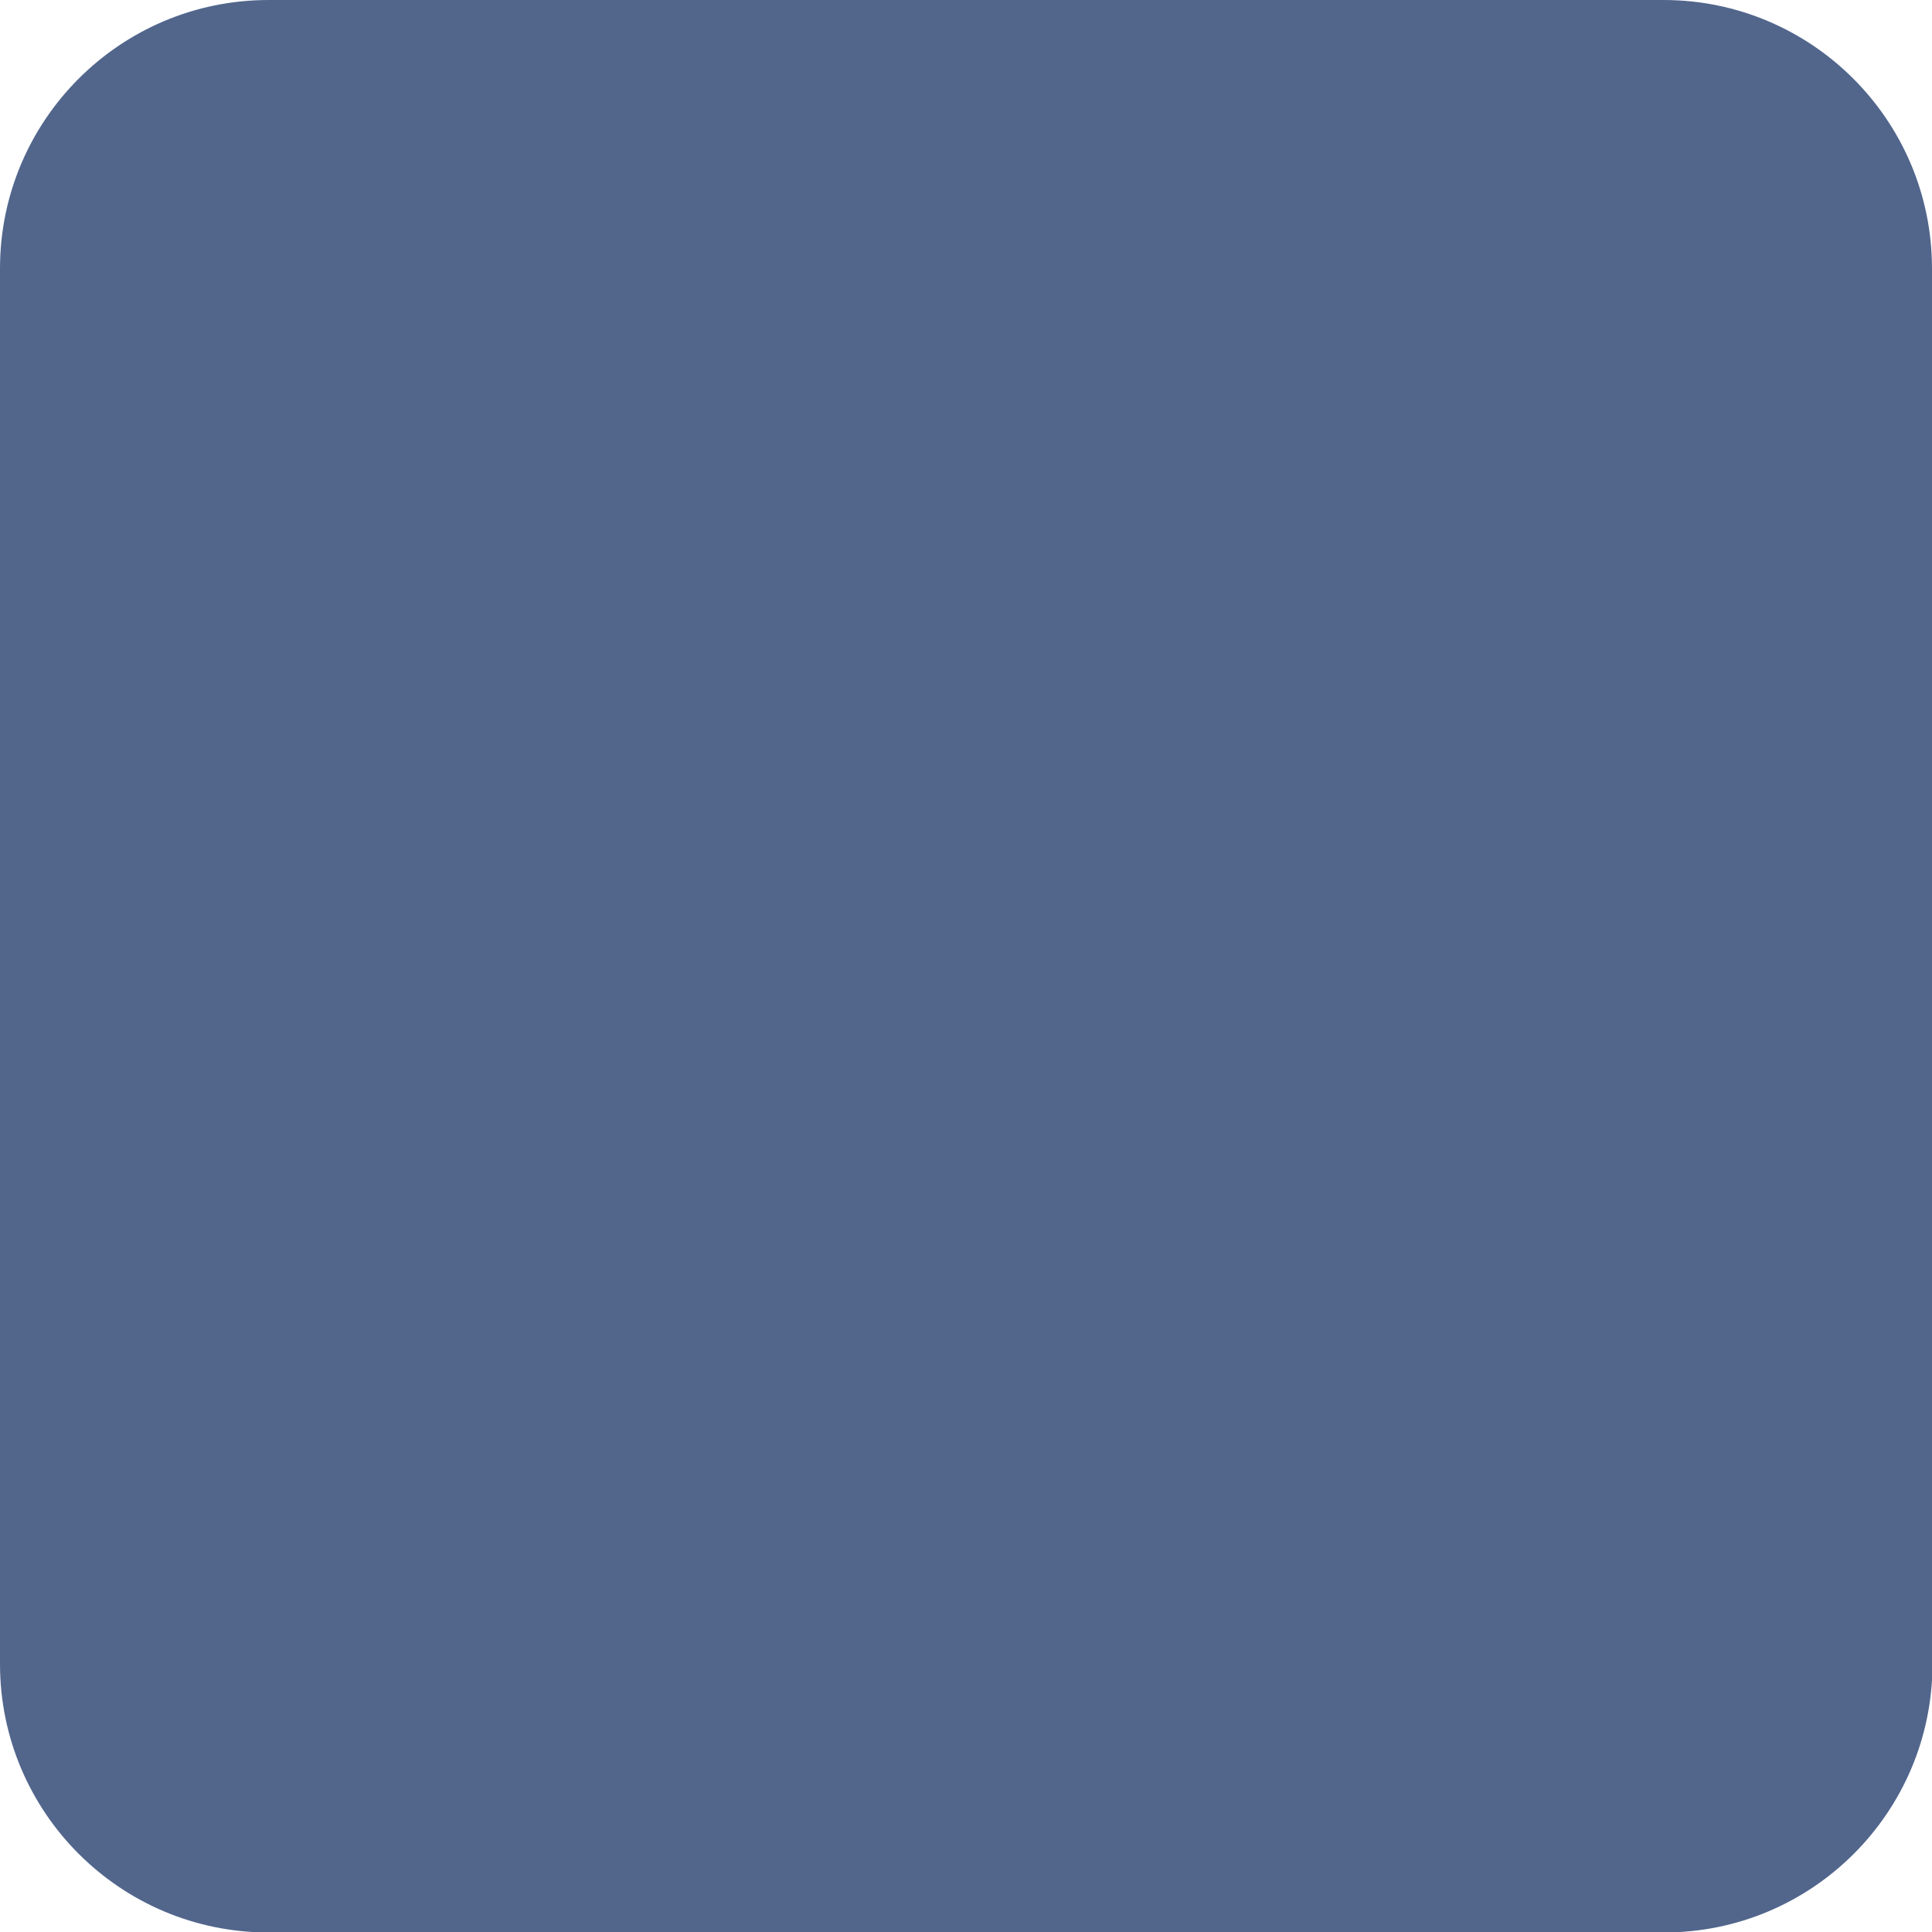
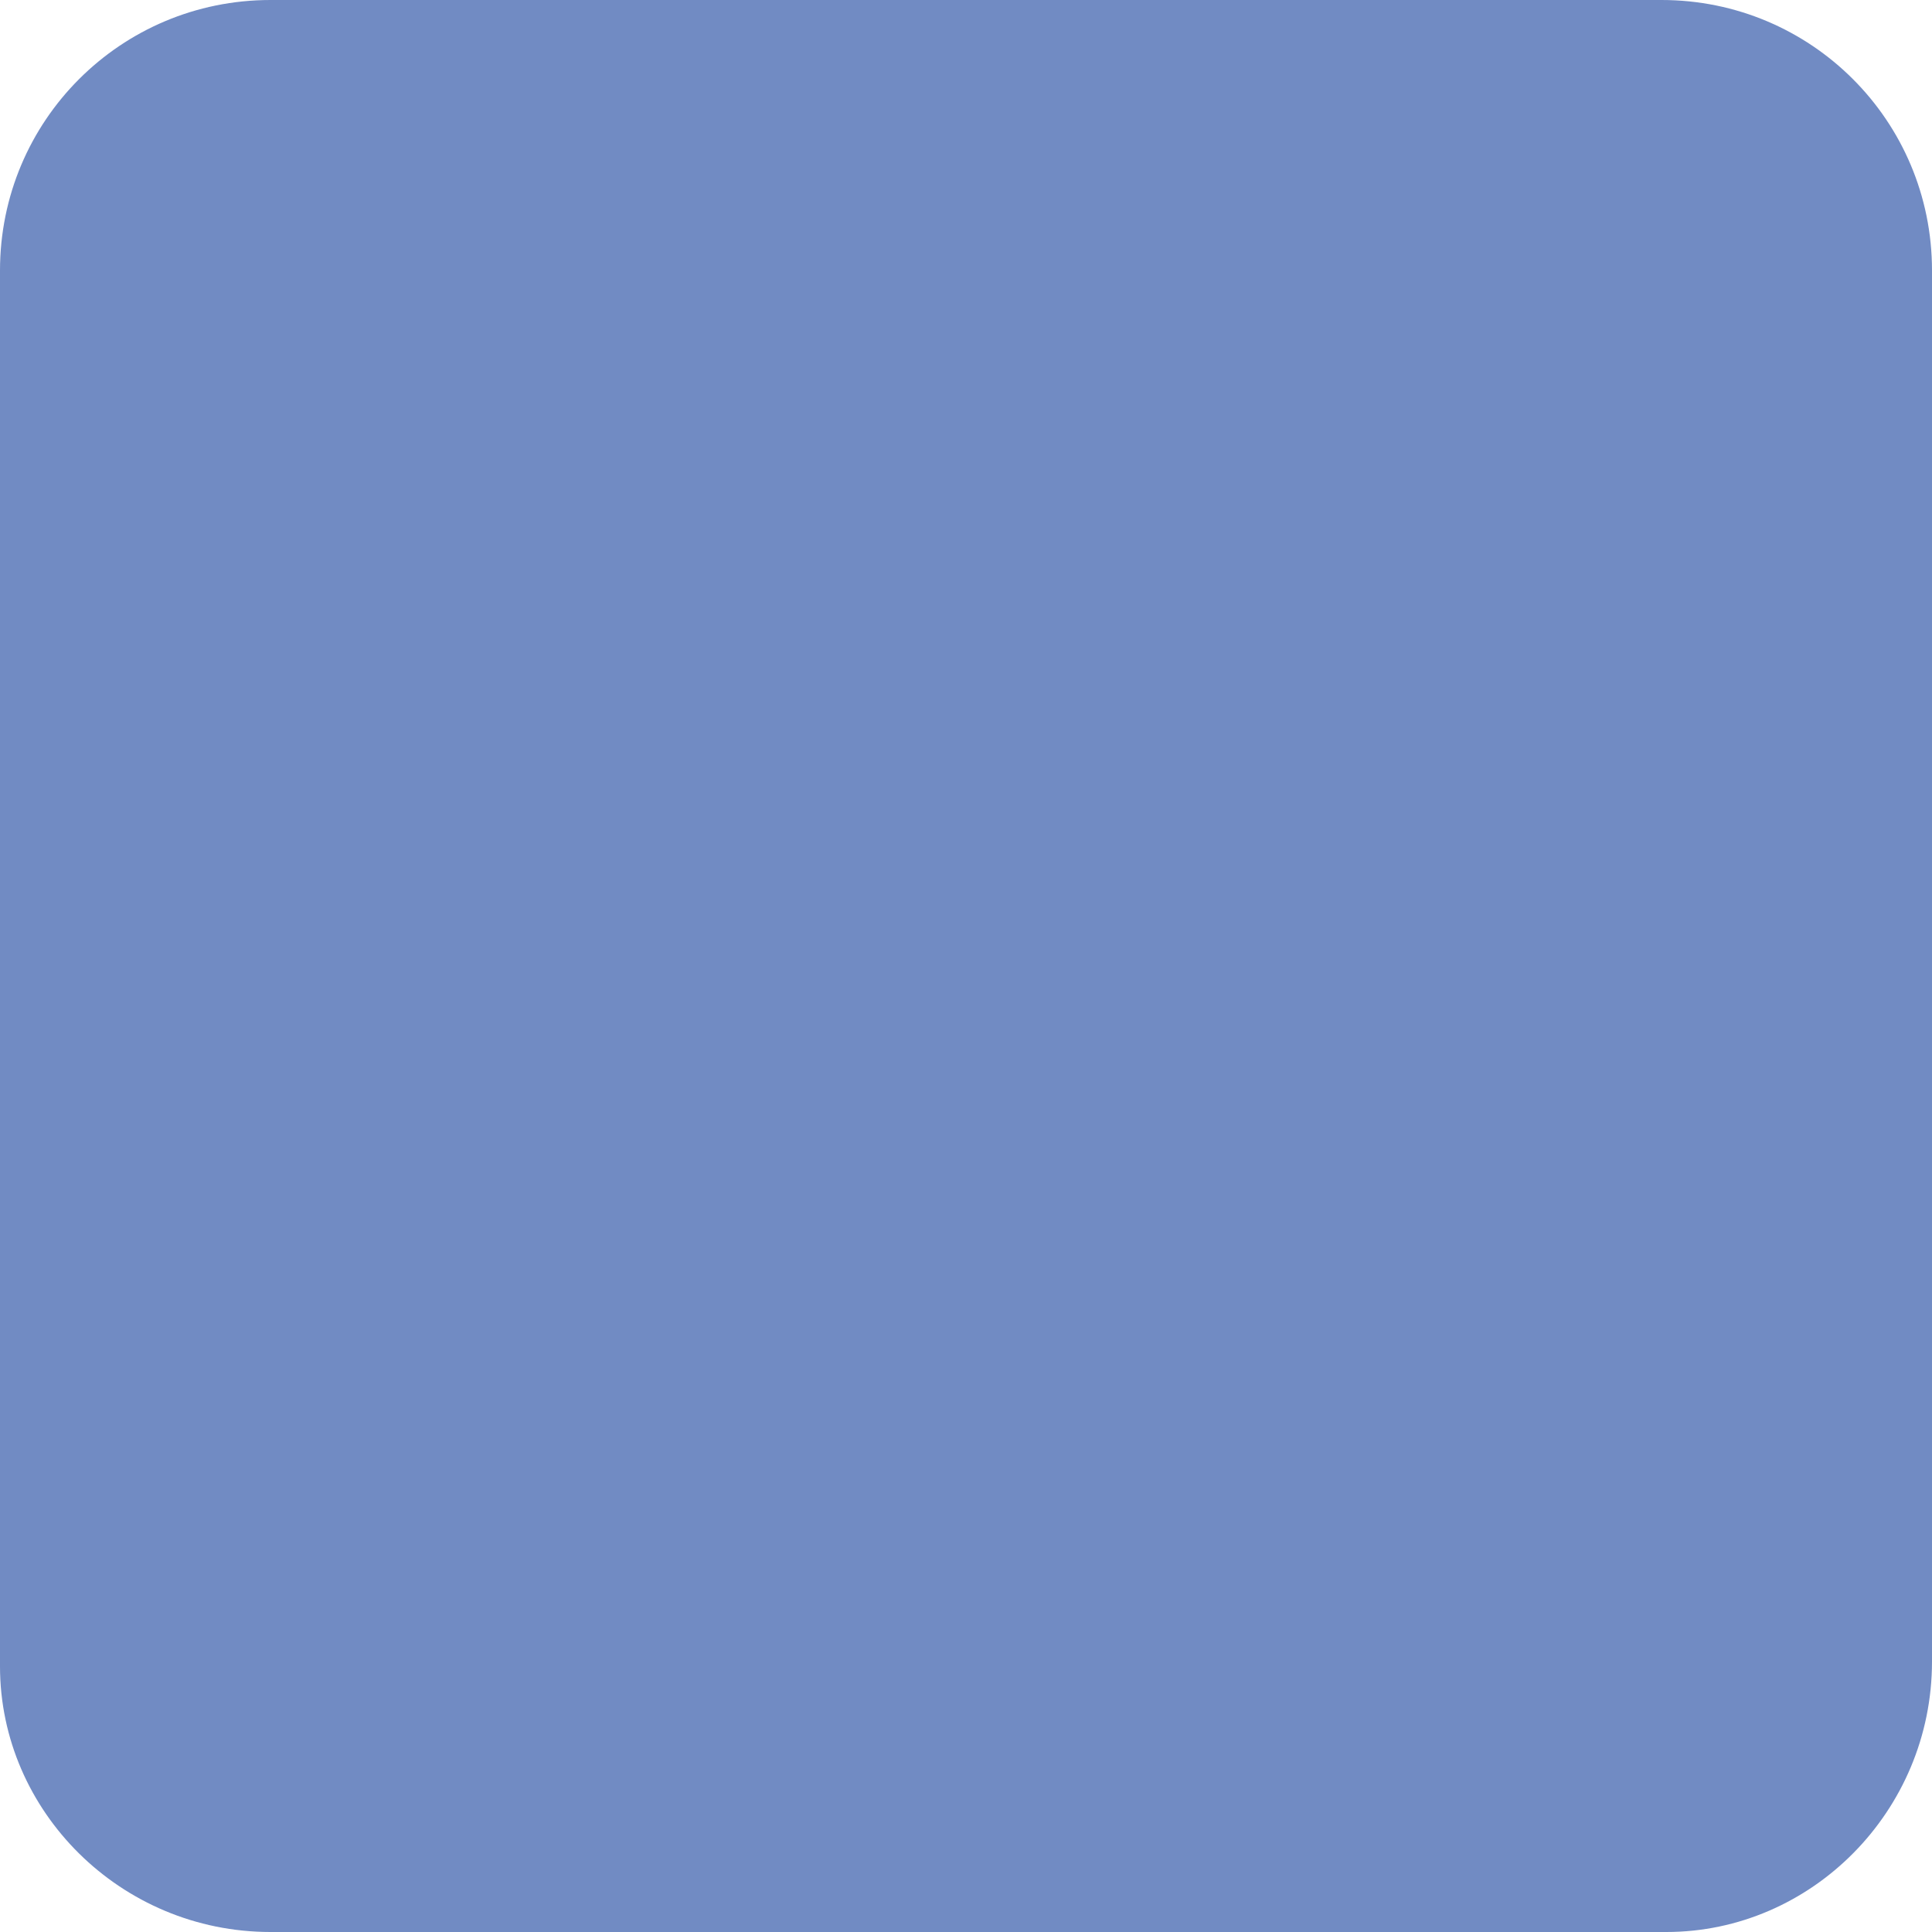
- <svg xmlns="http://www.w3.org/2000/svg" id="Layer_1" viewBox="0 0 40 40">
-   <defs>
-     <style>.cls-1{fill:none;}.cls-2{clip-path:url(#clippath);}.cls-3{fill:#52668c;}</style>
-     <clipPath id="clippath">
-       <rect class="cls-1" width="40" height="40" />
+ <svg xmlns="http://www.w3.org/2000/svg" xmlns:xlink="http://www.w3.org/1999/xlink" version="1.1" id="Layer_1" x="0px" y="0px" width="40px" height="40px" viewBox="0 0 40 40" style="enable-background:new 0 0 40 40;" xml:space="preserve">
+   <style type="text/css">
+ 	.st0{clip-path:url(#SVGID_00000054264889278127498250000005570547968665687727_);}
+ 	.st1{fill:#718BC3;}
+ </style>
+   <g>
+     <defs>
+       <rect id="SVGID_1_" y="0" width="40" height="40" />
+     </defs>
+     <clipPath id="SVGID_00000157999906013326744180000007906671426698088066_">
+       <use xlink:href="#SVGID_1_" style="overflow:visible;" />
    </clipPath>
-   </defs>
-   <g class="cls-2">
-     <path class="cls-3" d="M40,34.44V5.56c0-3.07-2.49-5.56-5.56-5.56H5.56C2.49,0,0,2.49,0,5.56v28.89c0,3.07,2.49,5.56,5.56,5.56h28.89c3.07,0,5.56-2.49,5.56-5.56" />
+     <g style="clip-path:url(#SVGID_00000157999906013326744180000007906671426698088066_);">
+       <path class="st1" d="M40,34.4V5.6C40,2.5,37.5,0,34.4,0H5.6C2.5,0,0,2.5,0,5.6v28.9C0,37.5,2.5,40,5.6,40h28.9    C37.5,40,40,37.5,40,34.4" />
+     </g>
  </g>
</svg>
